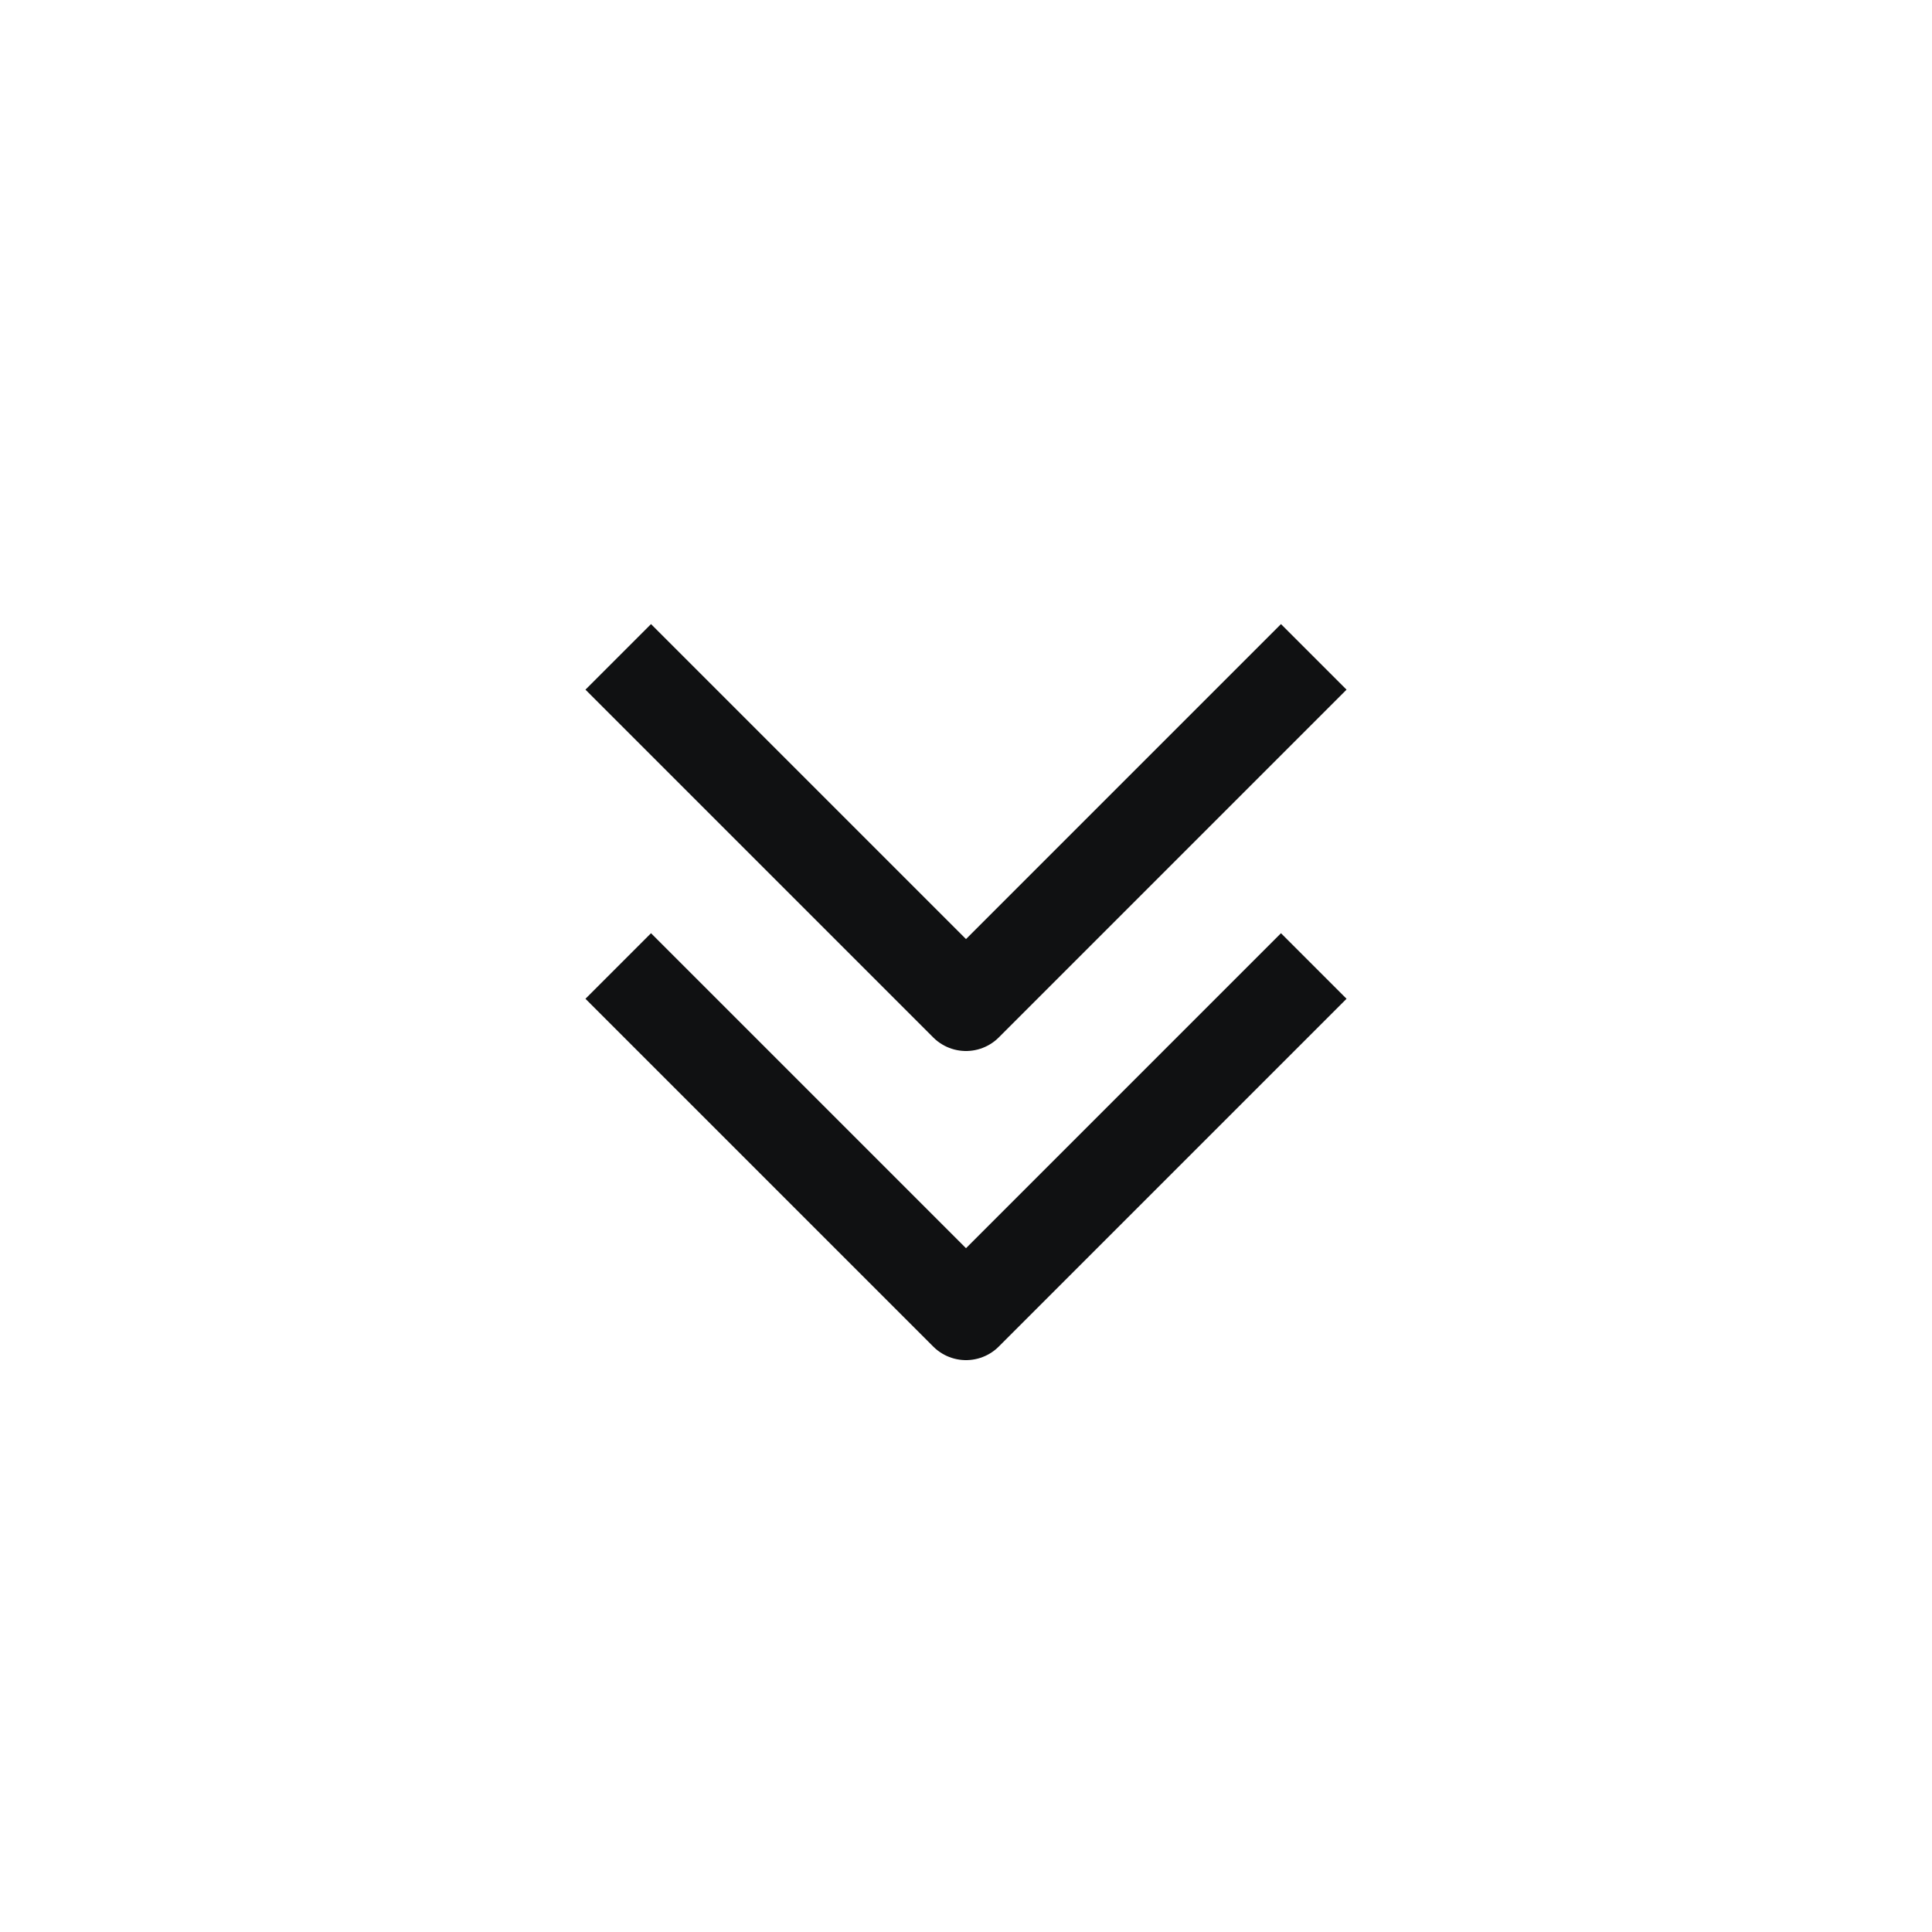
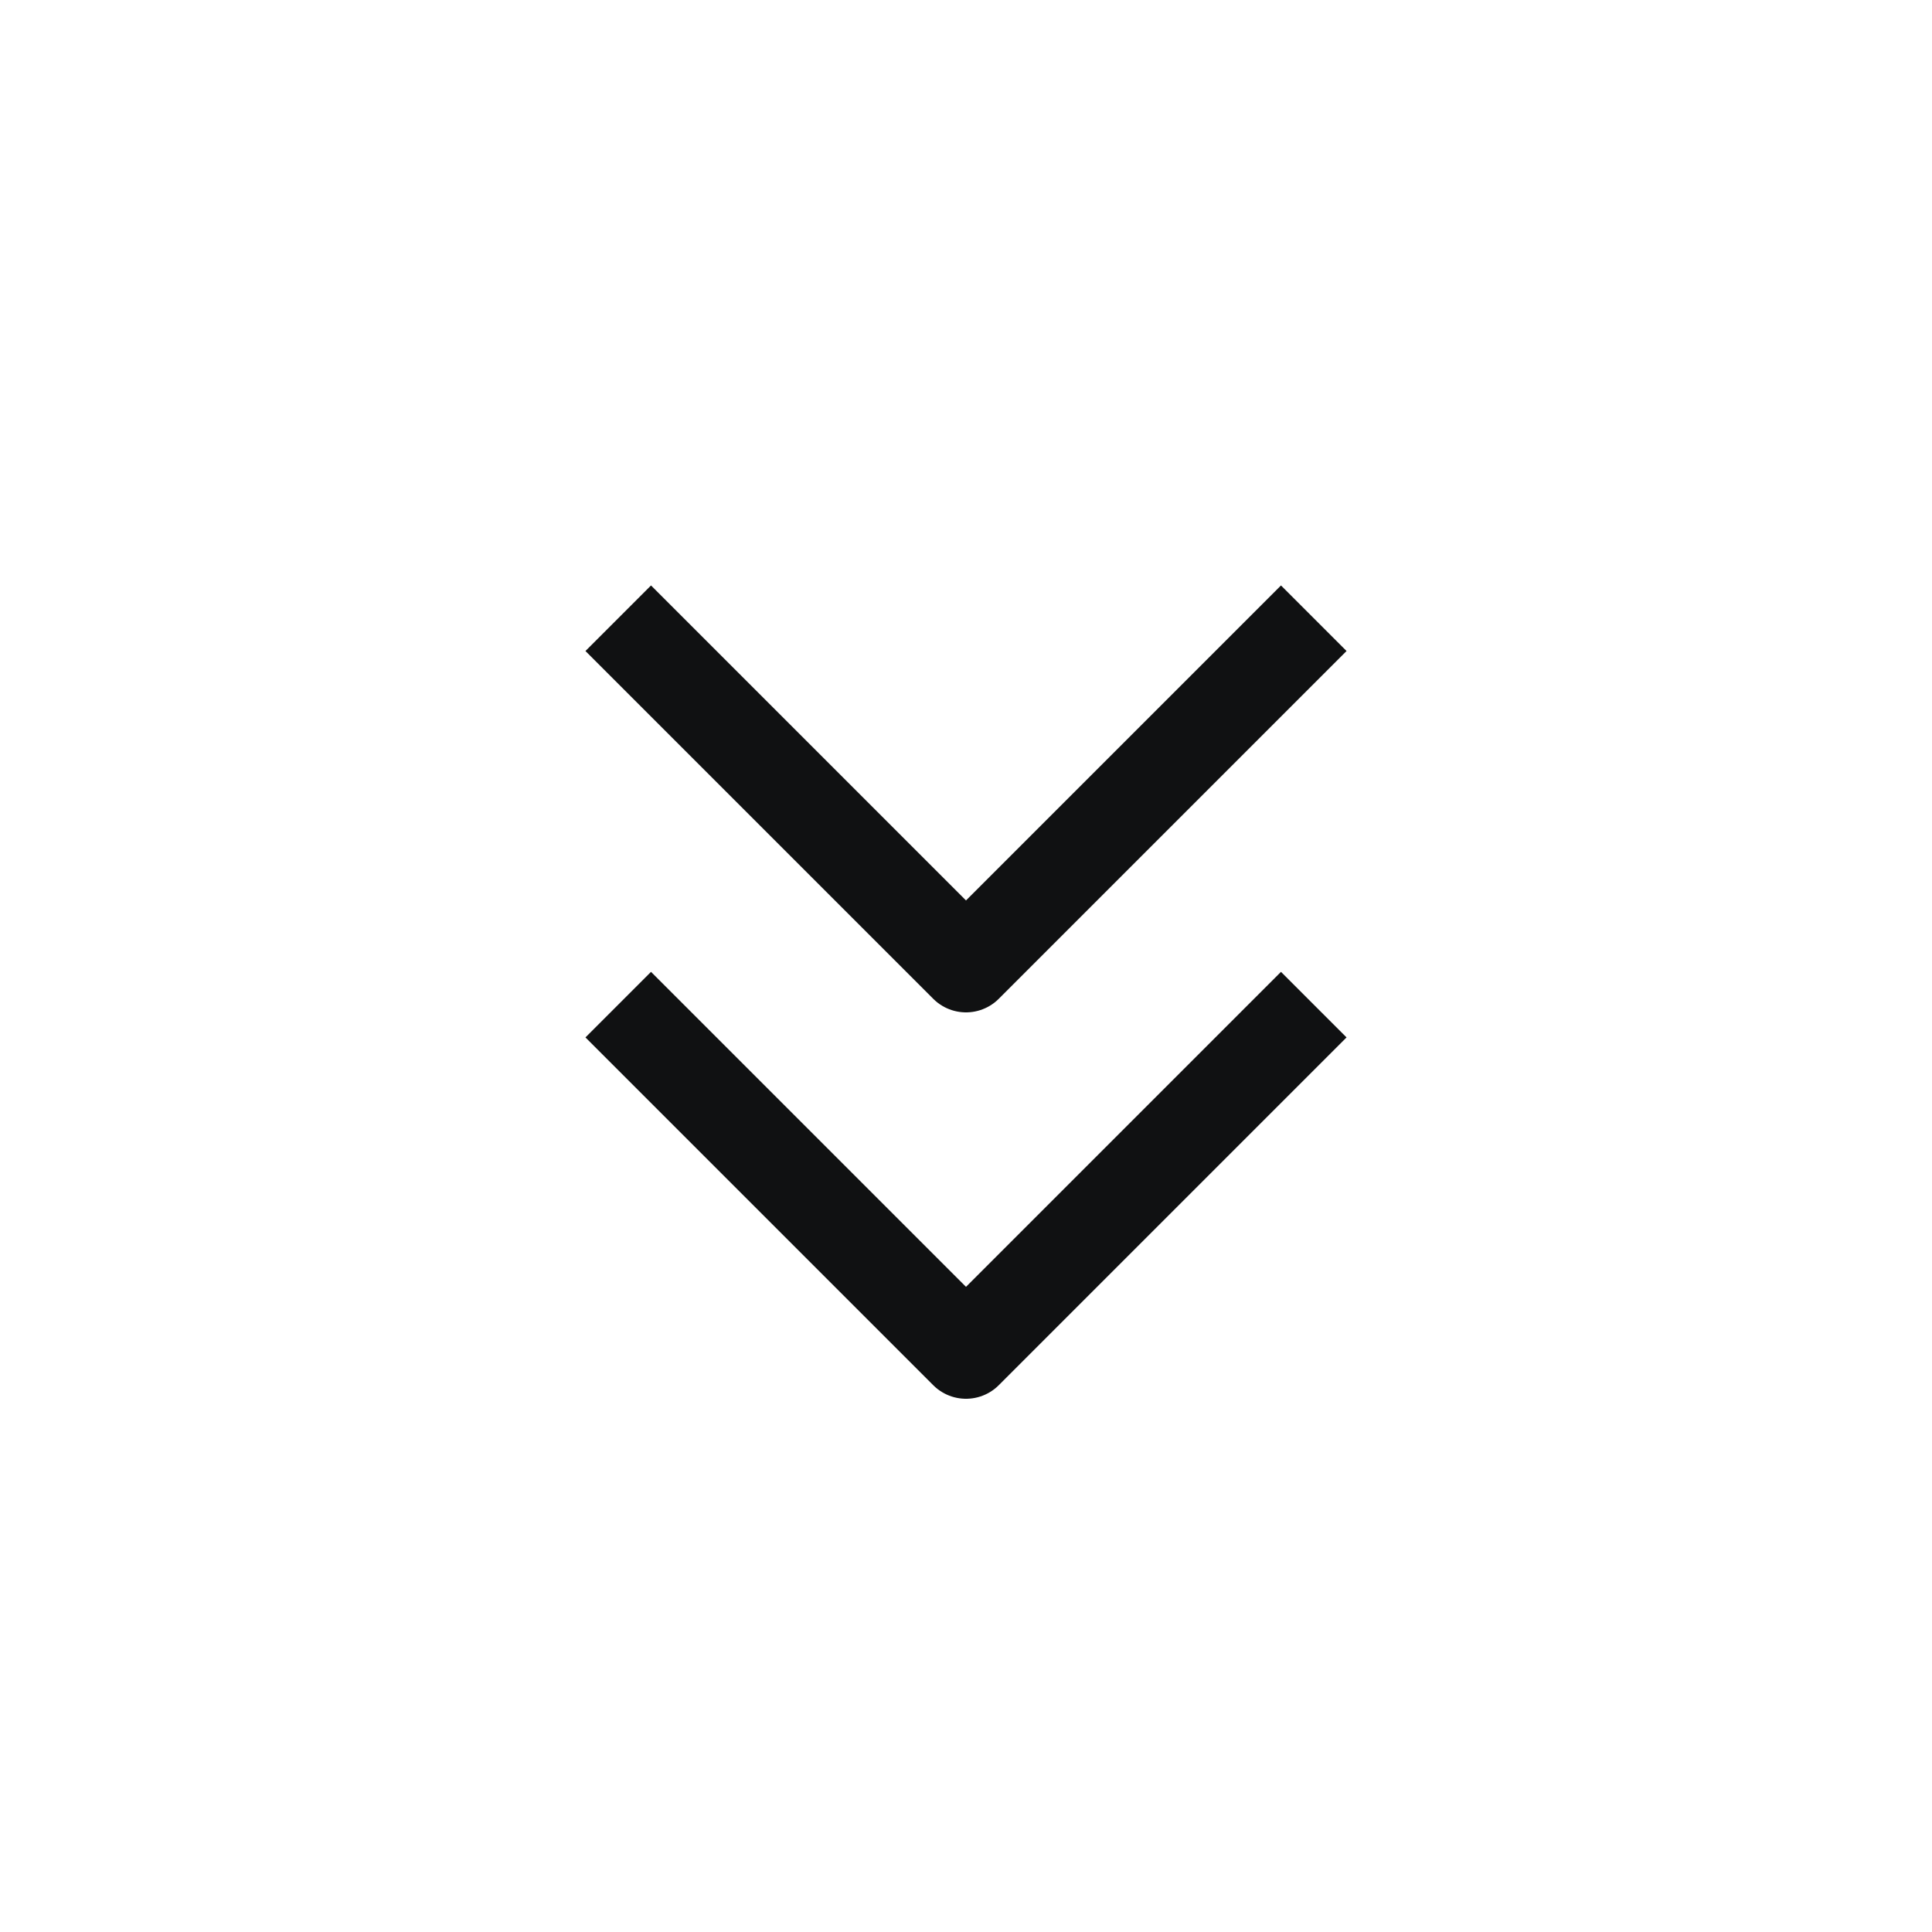
<svg xmlns="http://www.w3.org/2000/svg" width="25" height="25" viewBox="0 0 25 25" fill="none">
-   <path d="M17 8.5L12.5 13L8 8.5M17 12.5L12.5 17L8 12.5" stroke="#101112" stroke-width="1.2" stroke-linejoin="round" />
+   <path d="M17 8L12.5 12.5L8 8M17 13L12.5 17.5L8 13" stroke="#101112" stroke-width="1.2" stroke-linejoin="round" />
</svg>
